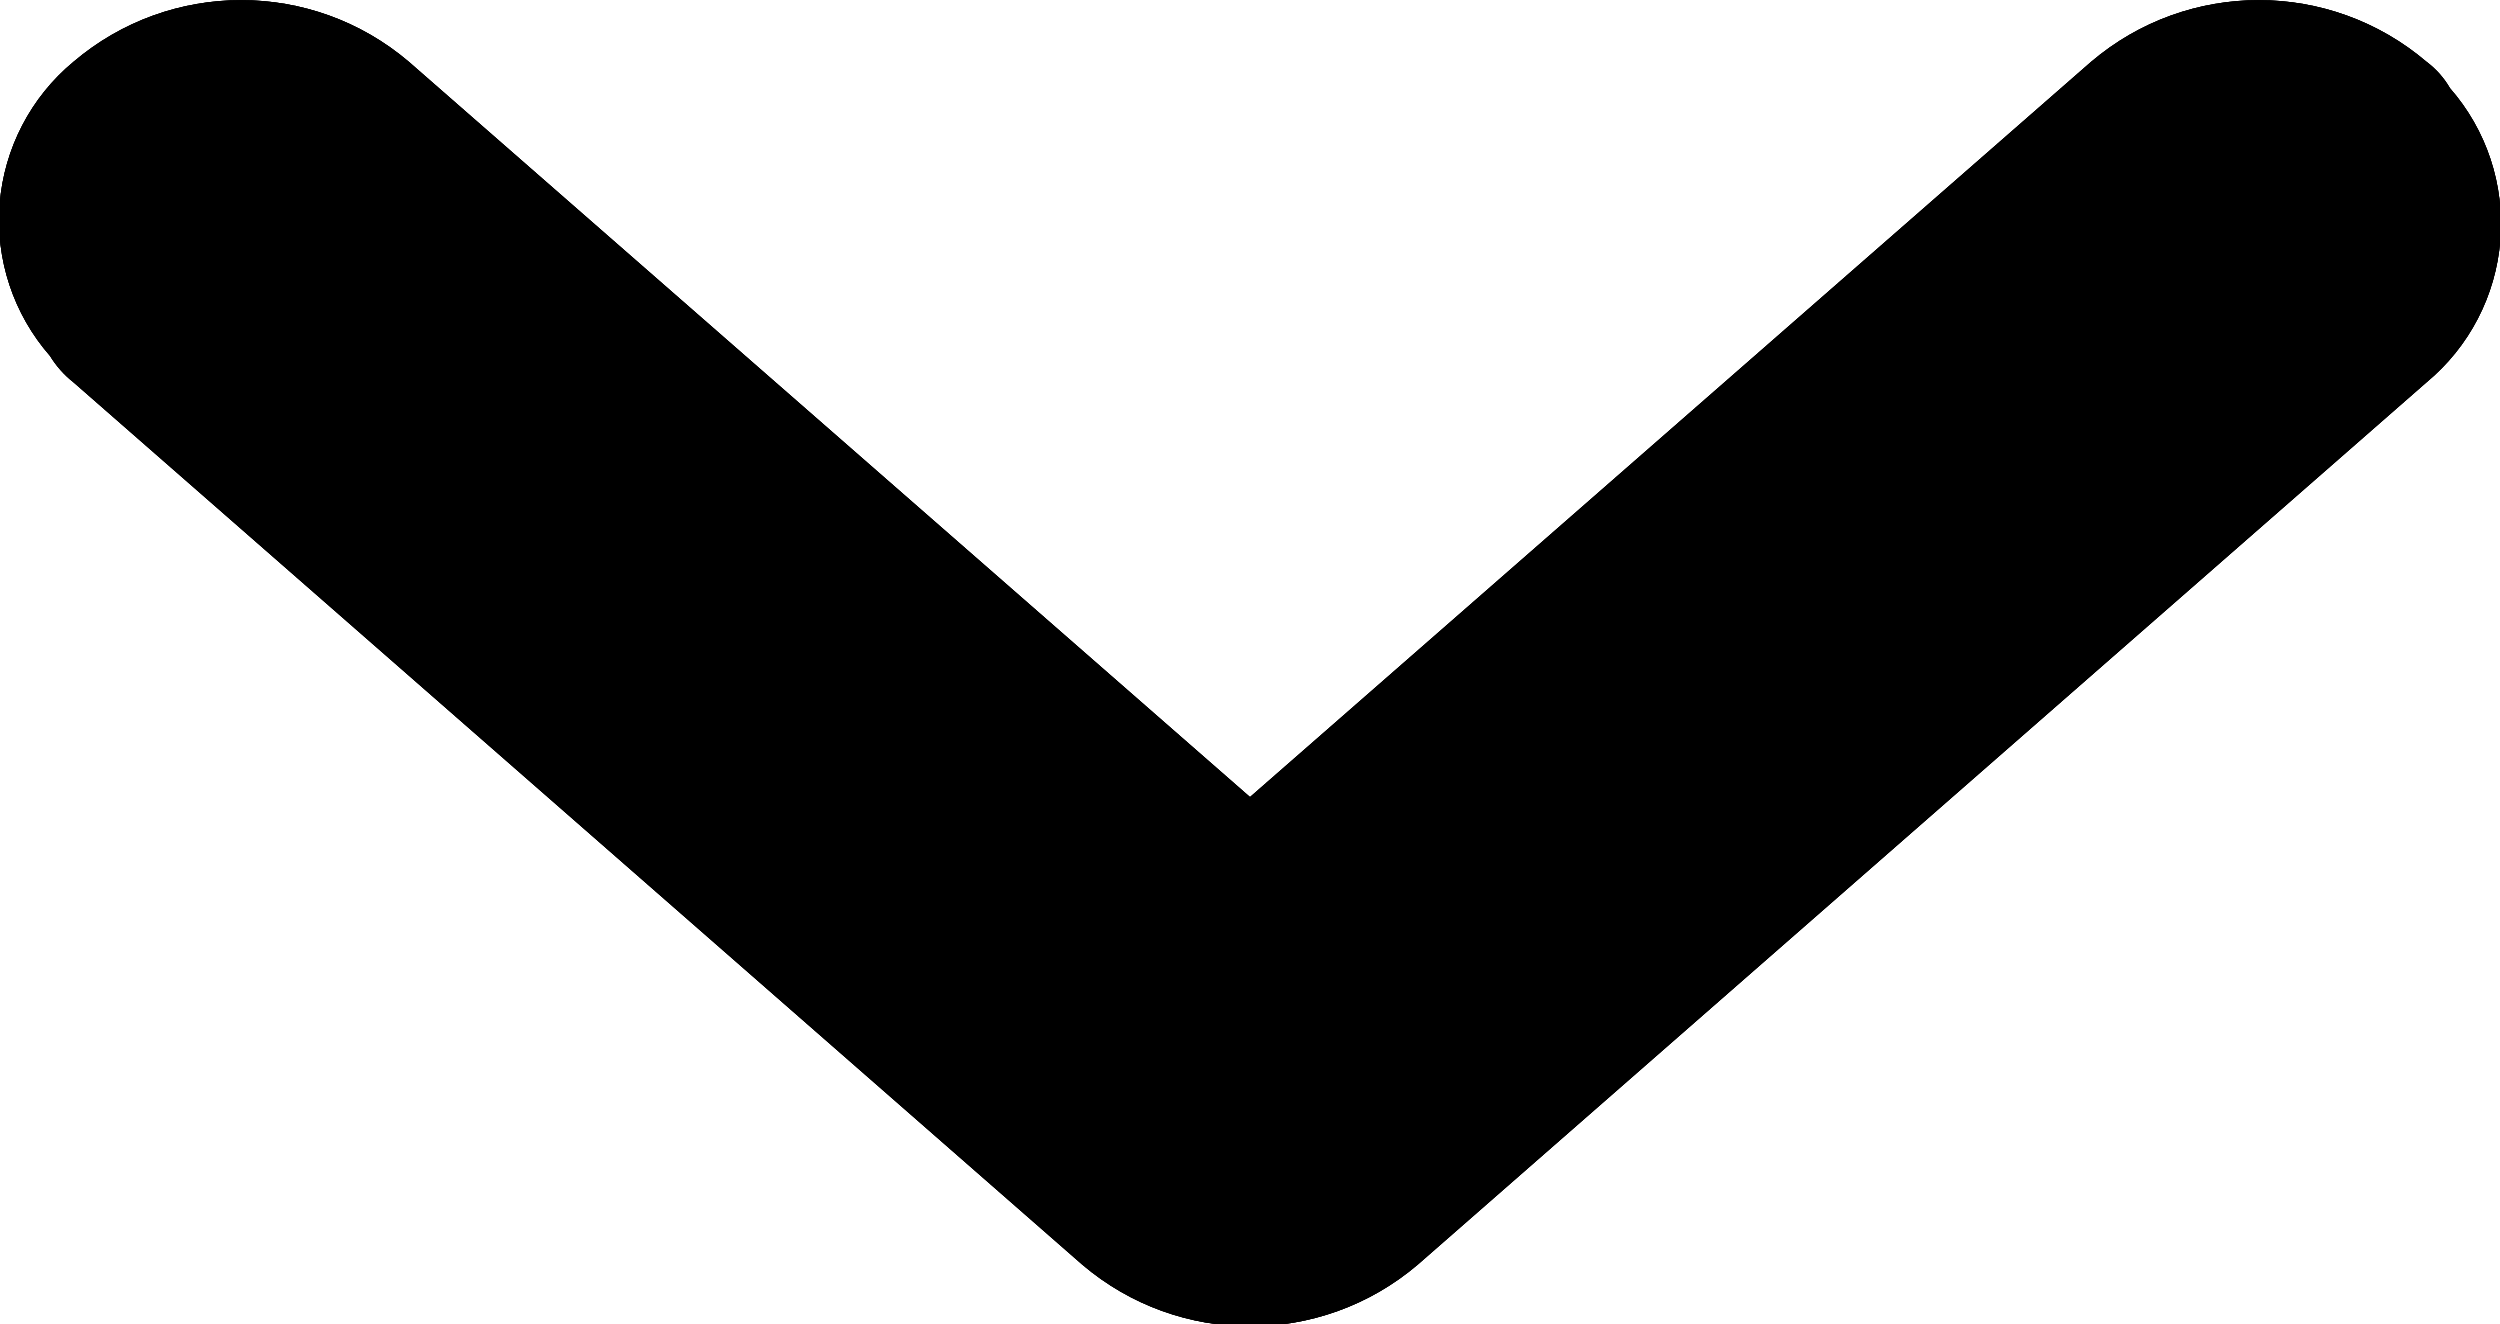
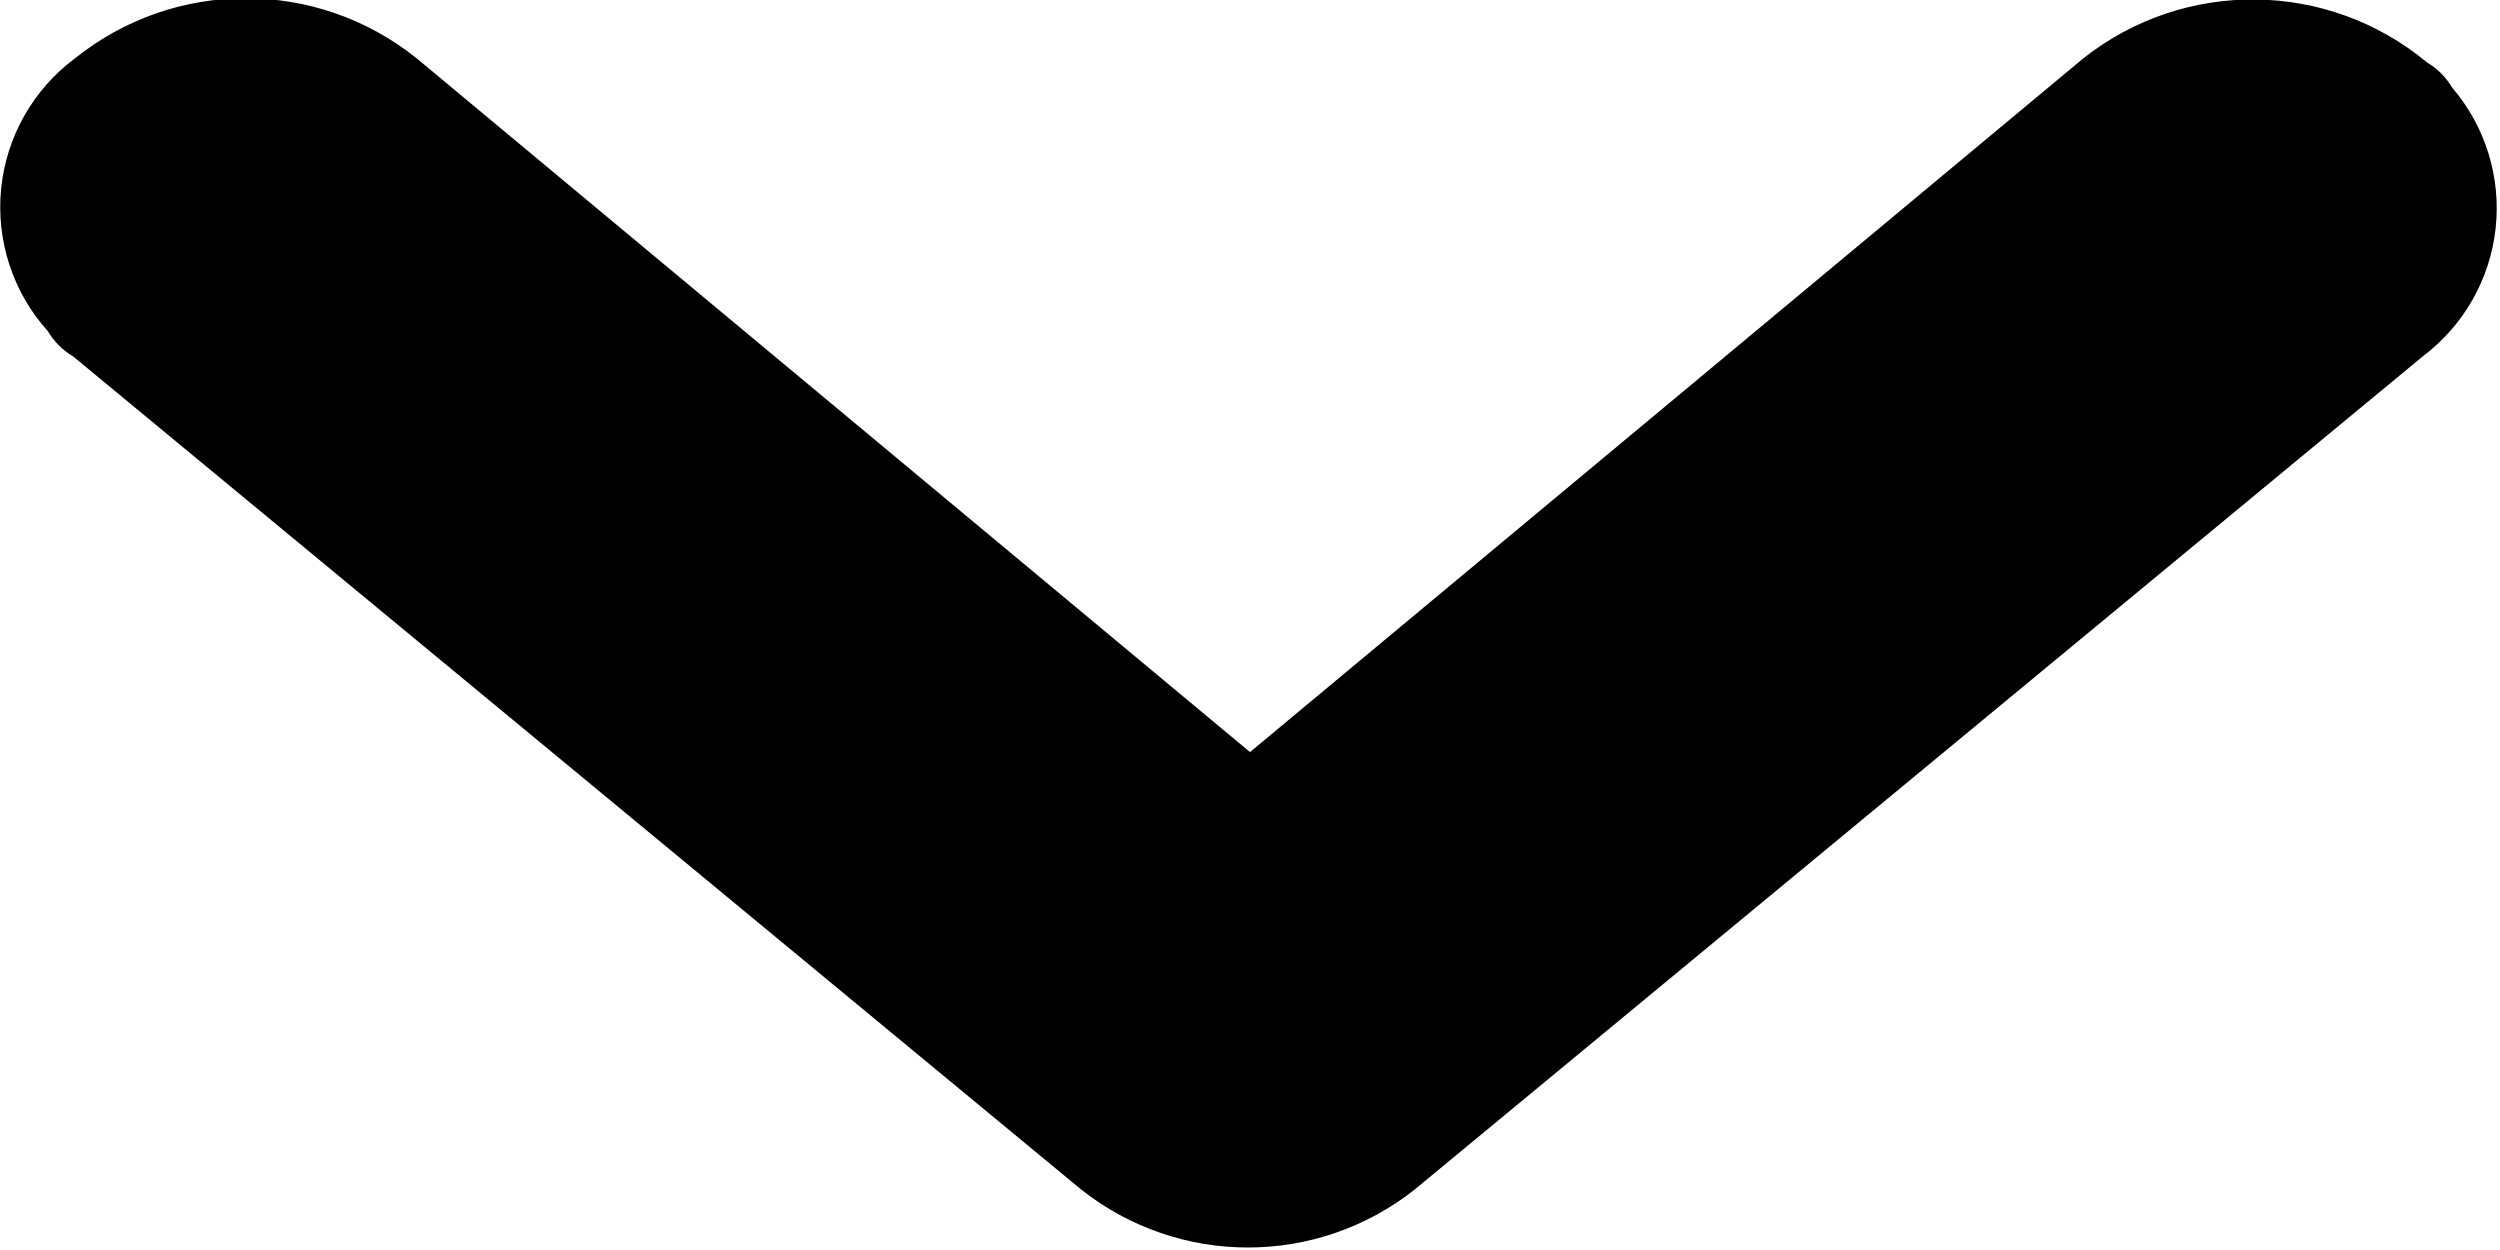
- <svg xmlns="http://www.w3.org/2000/svg" id="Layer_1" data-name="Layer 1" viewBox="0 0 8.5 4.5">
-   <defs>
-     <style>.cls-1{clip-path:url(#clip-path);}</style>
-     <clipPath id="clip-path">
-       <path d="M1.39.21A.88.88,0,0,0,.25.21a.7.7,0,0,0-.08,1,.34.34,0,0,0,.08.09l3.43,3a.88.88,0,0,0,1.14,0l3.43-3a.7.7,0,0,0,.08-1A.3.3,0,0,0,8.25.21a.88.88,0,0,0-1.14,0L4.25,2.71Z" />
-     </clipPath>
-   </defs>
-   <g id="Сгруппировать_7" data-name="Сгруппировать 7">
-     <path id="mask-2" d="M1.39.21A.88.88,0,0,0,.25.21a.7.7,0,0,0-.08,1,.34.34,0,0,0,.08.09l3.43,3a.88.88,0,0,0,1.14,0l3.43-3a.7.7,0,0,0,.08-1A.3.3,0,0,0,8.25.21a.88.88,0,0,0-1.14,0L4.25,2.71Z" />
-     <path d="M1.39.21A.88.88,0,0,0,.25.21a.7.7,0,0,0-.08,1,.34.34,0,0,0,.08.09l3.43,3a.88.88,0,0,0,1.14,0l3.43-3a.7.7,0,0,0,.08-1A.3.3,0,0,0,8.25.21a.88.88,0,0,0-1.14,0L4.25,2.71Z" />
-     <g class="cls-1">
-       <g id="Группа_масок_7" data-name="Группа масок 7">
-         <g id="_Color" data-name=" Color">
-           <g id="Сгруппировать_5" data-name="Сгруппировать 5">
-             <rect id="Background-2" x="-3.75" y="-5.75" width="17" height="17.38" />
-           </g>
-         </g>
-       </g>
-     </g>
-   </g>
+ <svg xmlns="http://www.w3.org/2000/svg" viewBox="0 0 12 6">
+   <path d="M2,.28A1.31,1.31,0,0,0,.36.28.89.89,0,0,0,.23,1.59v0a.34.34,0,0,0,.12.12l4.84,4a1.29,1.29,0,0,0,1.6,0l4.84-4A.89.89,0,0,0,11.77.42v0a.34.34,0,0,0-.12-.12A1.31,1.31,0,0,0,10,.28L6,3.61Z" />
</svg>
